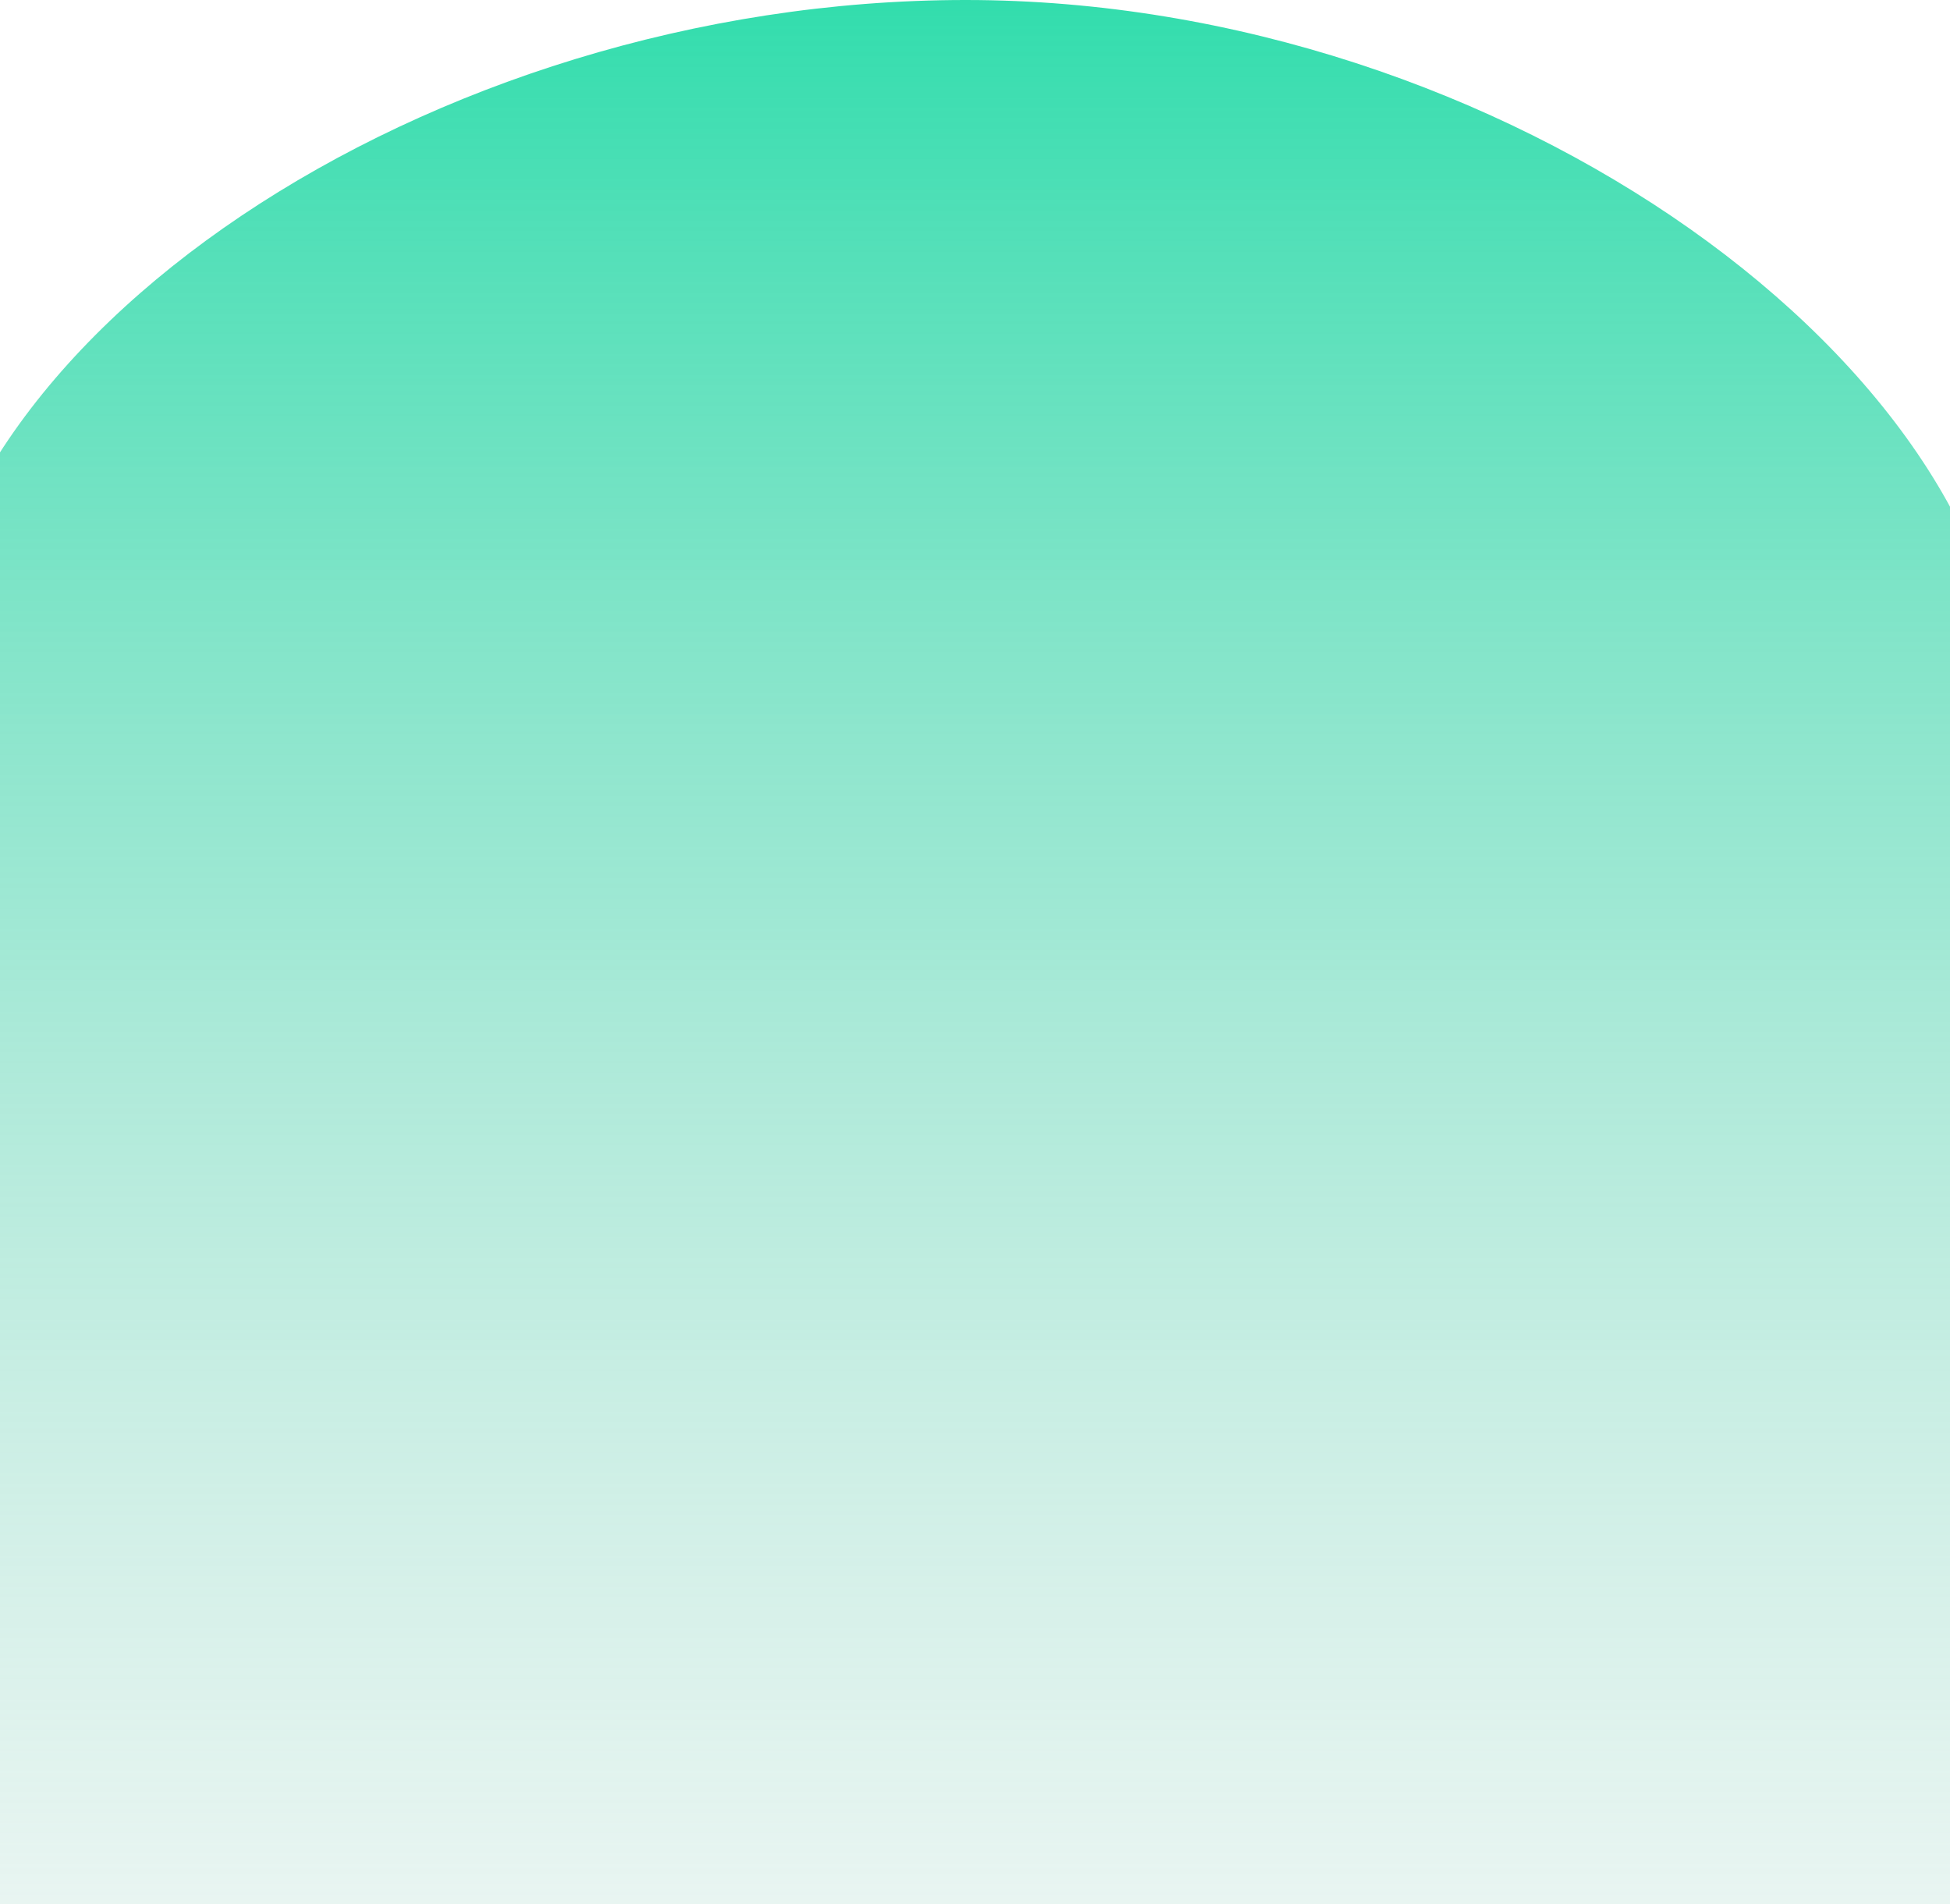
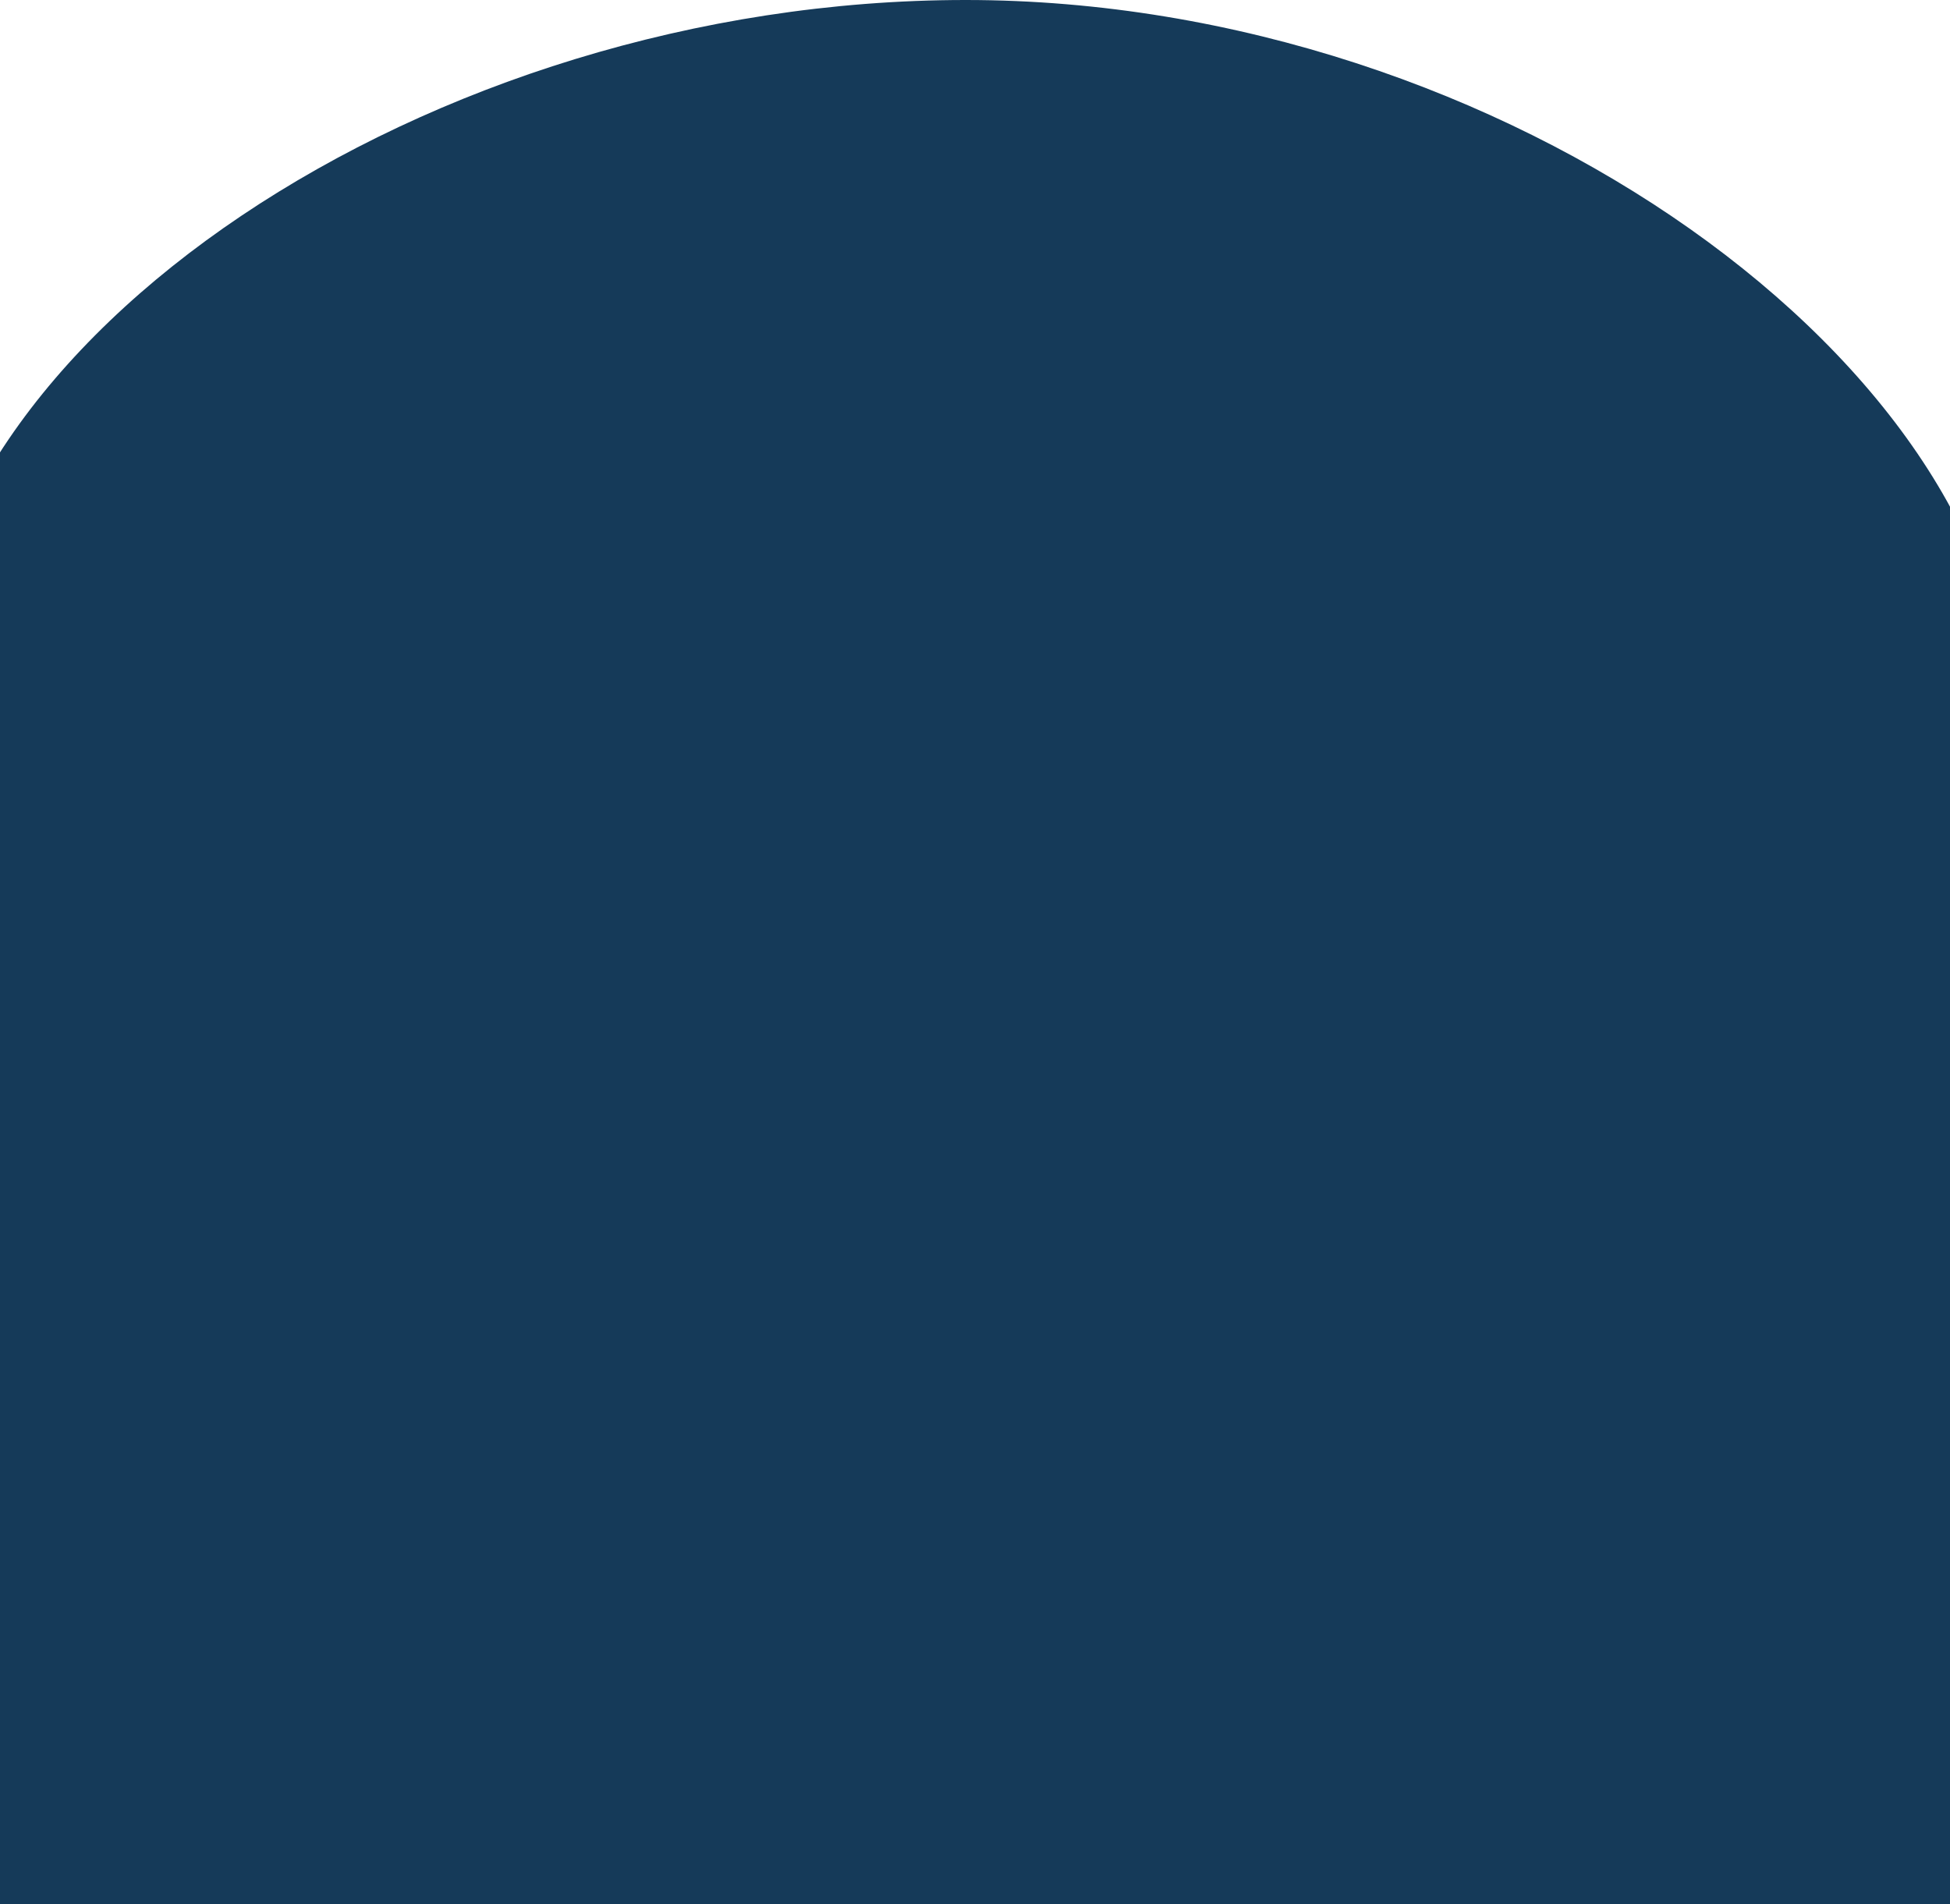
<svg xmlns="http://www.w3.org/2000/svg" width="420" height="410" viewBox="0 0 420 410" fill="none">
-   <path fill-rule="evenodd" clip-rule="evenodd" d="M420 202.829C428.369 187.865 433 172.146 433 156.289C433 79.355 323.98 0 208 0C92.02 0 -17 73.693 -17 150.626C-17 168.853 -10.881 187.216 0 204.627V564.241H420V202.829Z" fill="url(#paint0_linear_50_183)" />
-   <defs>
-     <linearGradient id="paint0_linear_50_183" x1="208" y1="0" x2="208" y2="564" gradientUnits="userSpaceOnUse">
-       <stop stop-color="#32DDAD" />
-       <stop offset="1" stop-color="#D9D9D9" stop-opacity="0" />
-     </linearGradient>
-   </defs>
+   <path fill-rule="evenodd" clip-rule="evenodd" d="M420 202.829C428.369 187.865 433 172.146 433 156.289C433 79.355 323.98 0 208 0C92.02 0 -17 73.693 -17 150.626C-17 168.853 -10.881 187.216 0 204.627V564.241H420V202.829Z" fill="#153A59" />
</svg>
